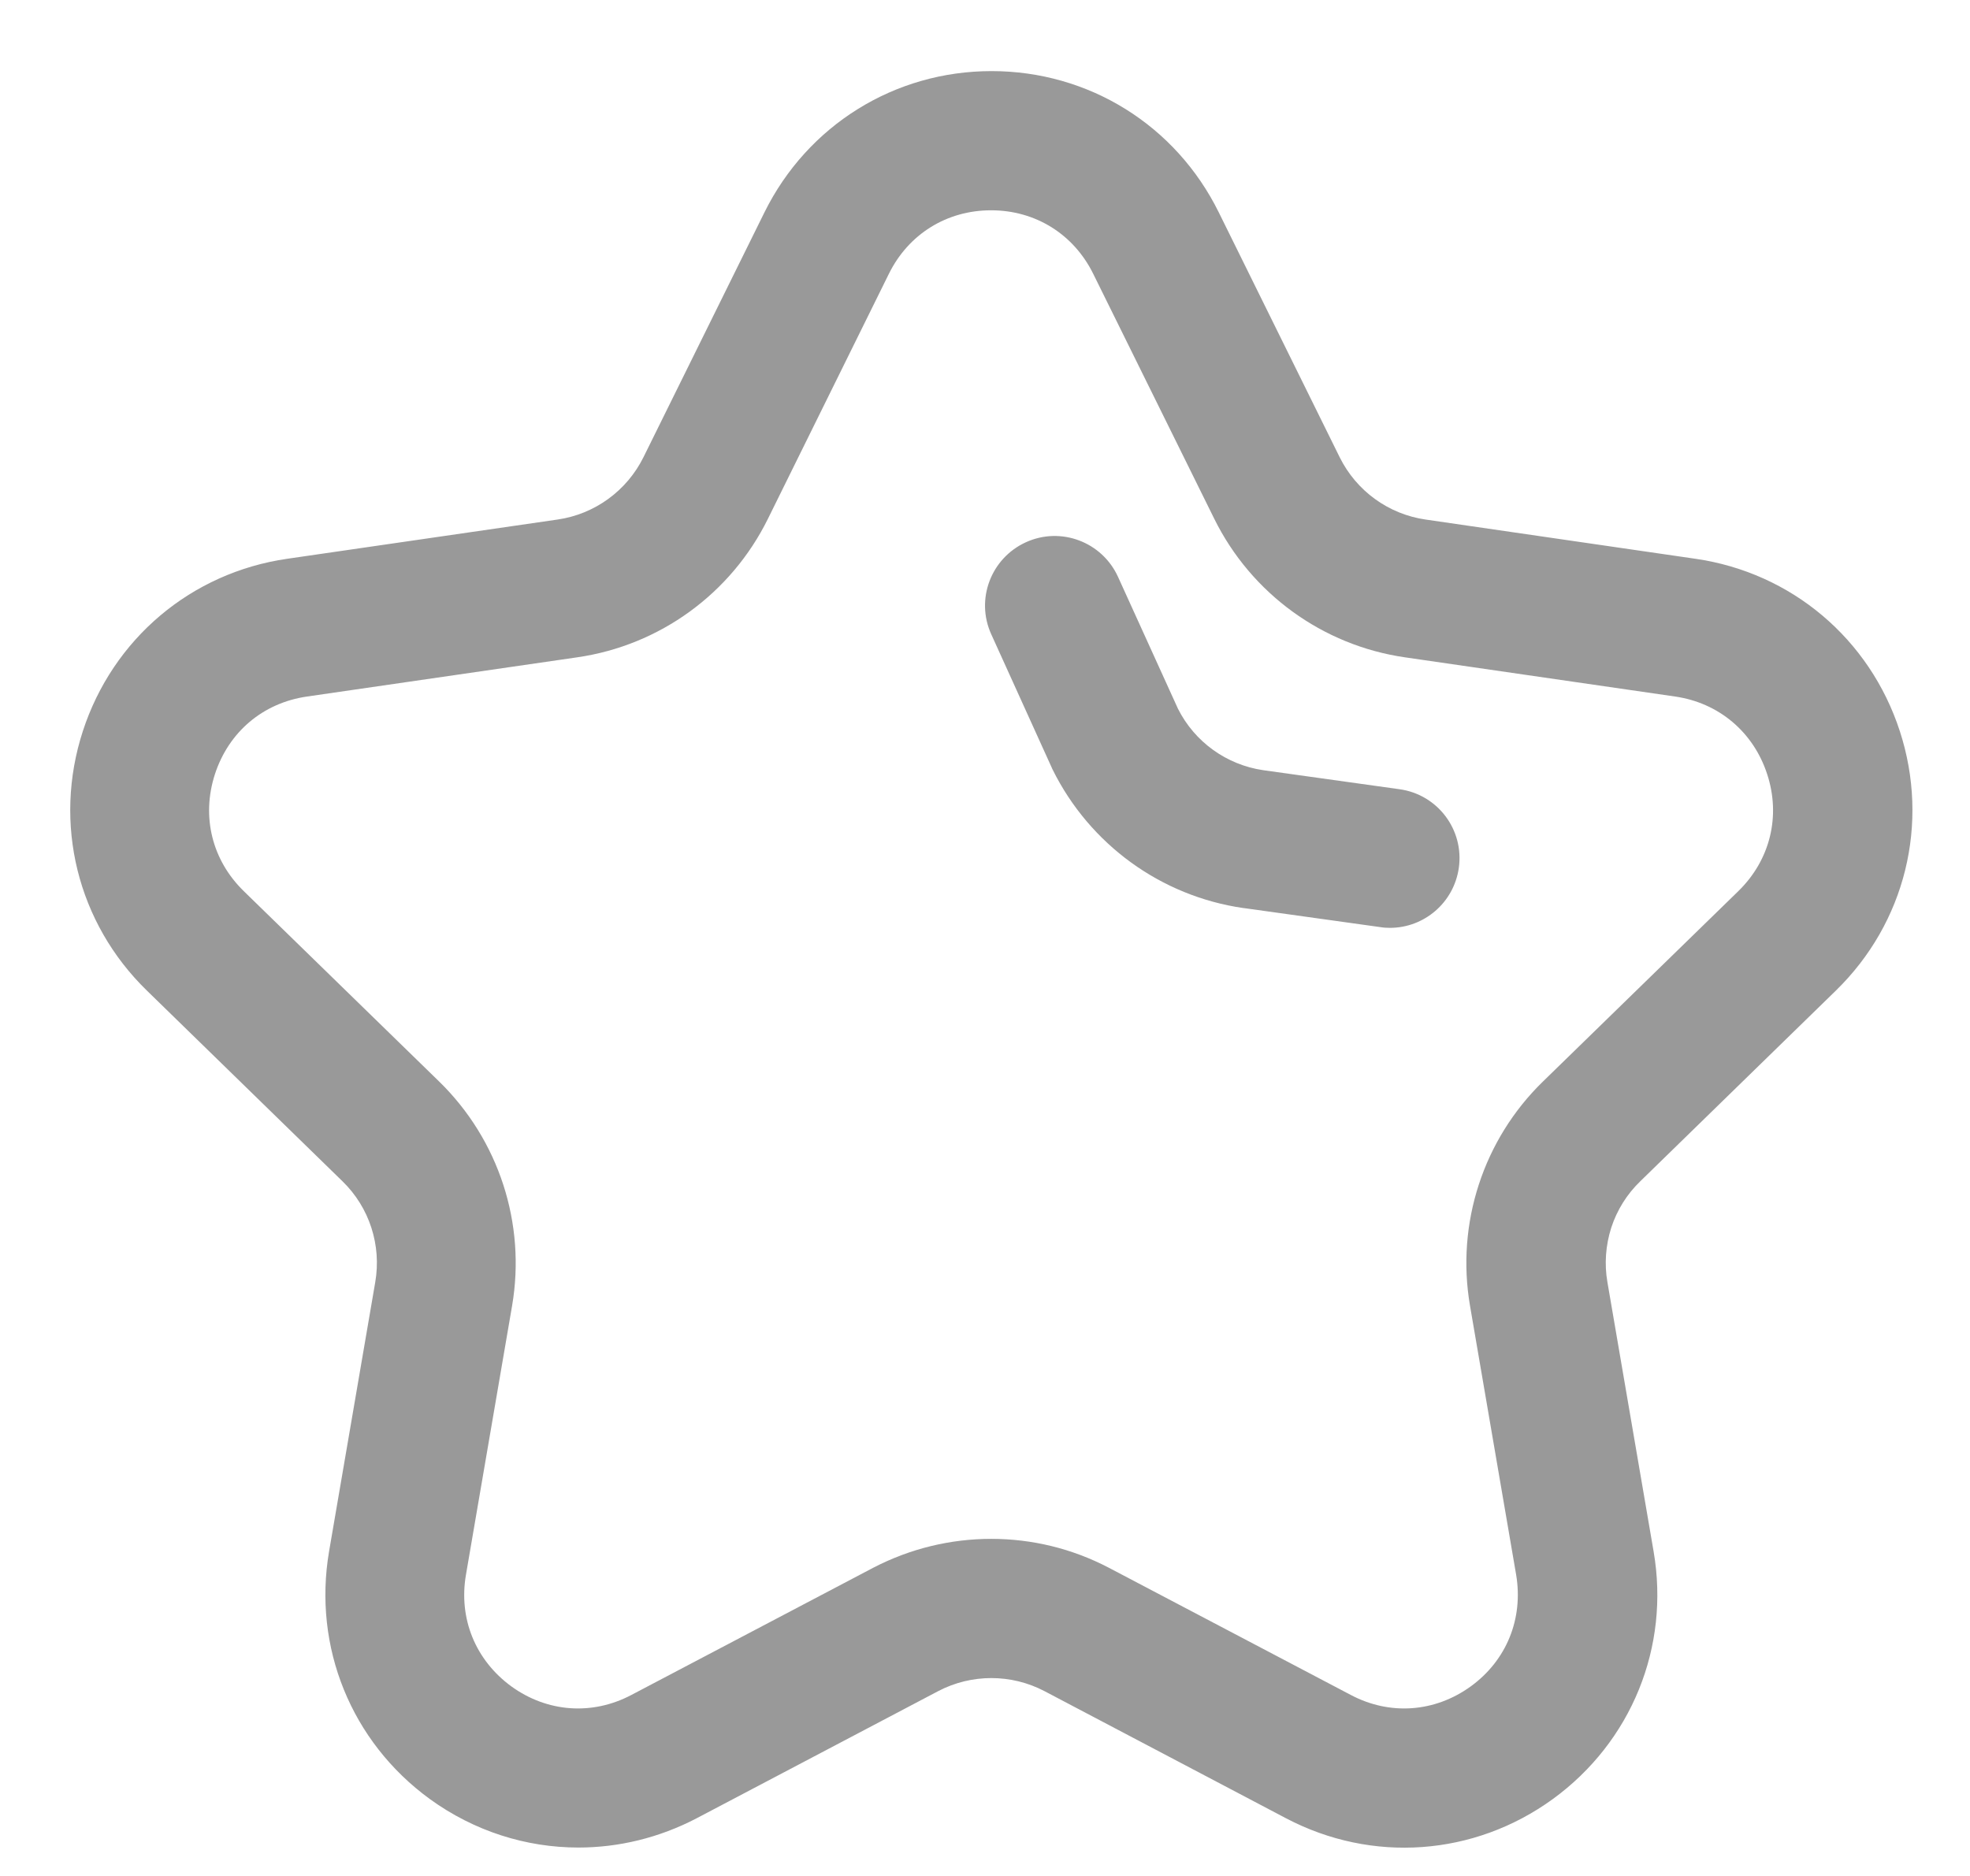
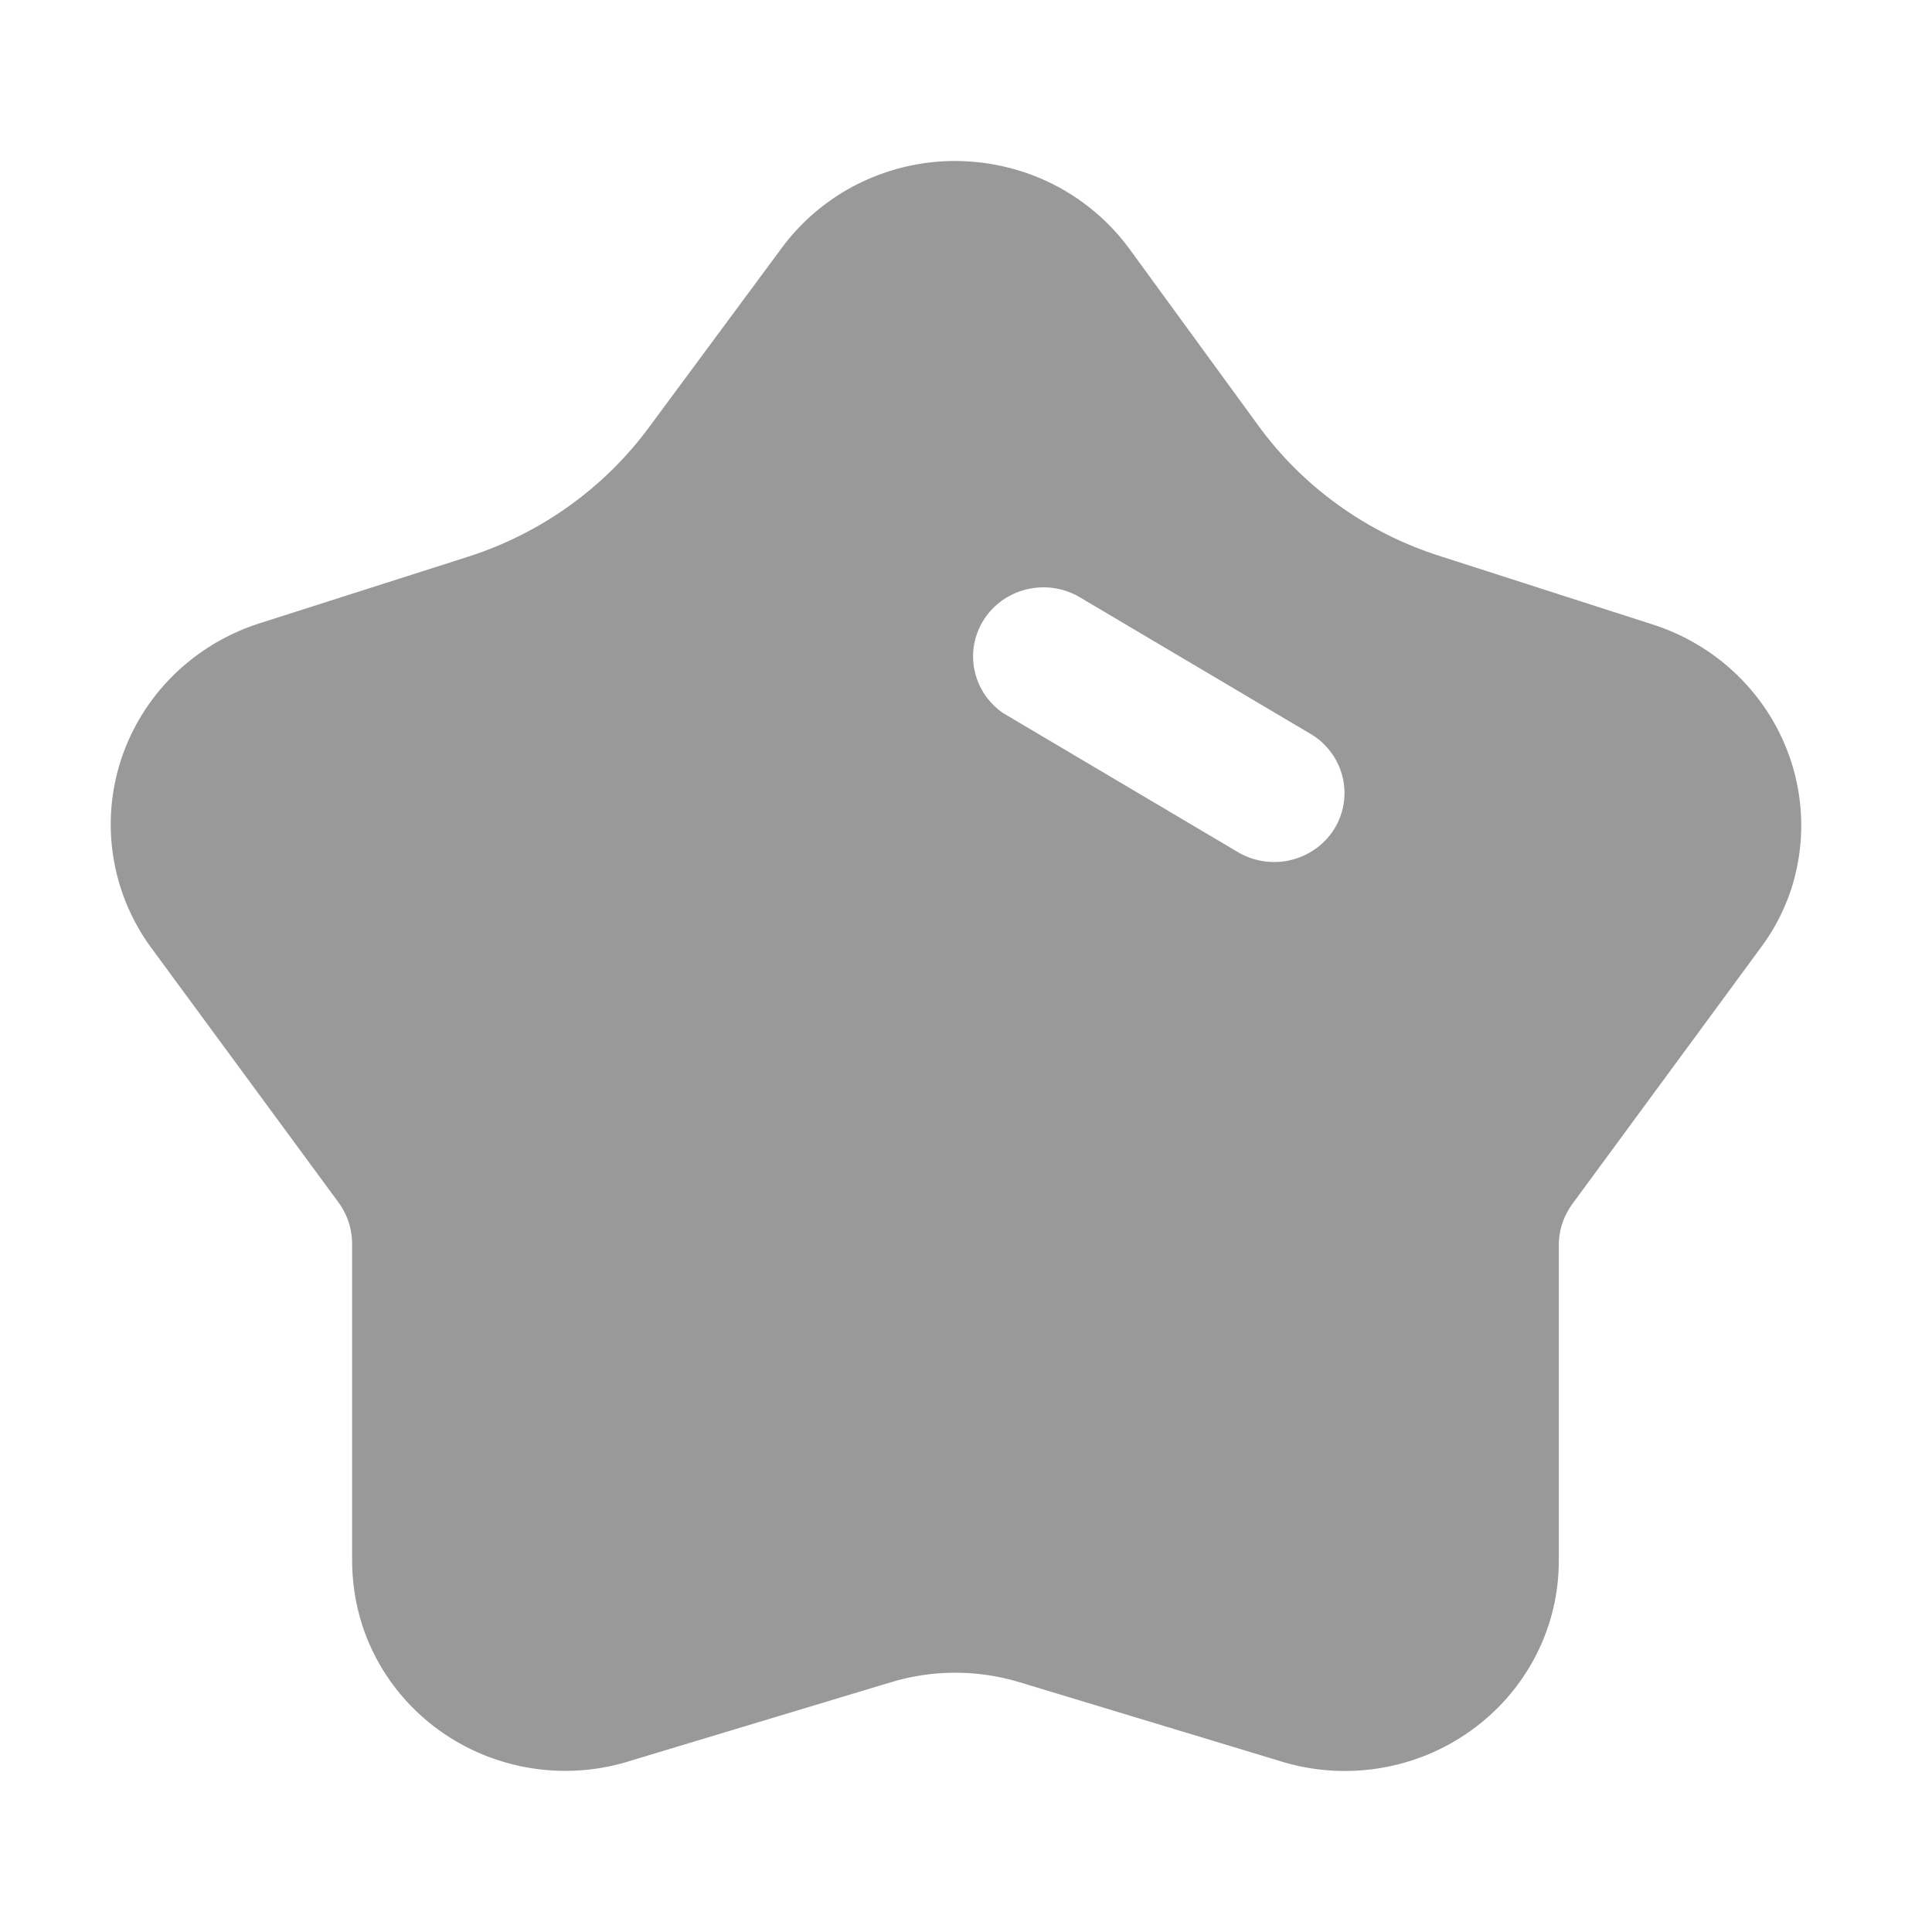
- <svg xmlns="http://www.w3.org/2000/svg" width="21" height="20" viewBox="0 0 21 20" fill="none">
-   <g clip-path="url(#clip0_16461_8585)">
-     <path fill-rule="evenodd" clip-rule="evenodd" d="M4.582 19.18C5.055 19.523 5.609 19.697 6.166 19.697C6.594 19.697 7.026 19.594 7.426 19.385L10.002 18.029C10.356 17.844 10.779 17.844 11.133 18.029L13.709 19.385C14.625 19.867 15.715 19.789 16.553 19.18C17.391 18.57 17.803 17.559 17.627 16.539L17.135 13.67C17.101 13.476 17.116 13.276 17.176 13.088C17.237 12.901 17.343 12.731 17.485 12.594L19.569 10.562C20.311 9.84 20.572 8.779 20.252 7.795C19.932 6.811 19.098 6.105 18.072 5.957L15.197 5.539C14.801 5.482 14.459 5.234 14.281 4.875L12.992 2.264C12.533 1.334 11.606 0.758 10.57 0.758C9.535 0.758 8.608 1.336 8.149 2.264L6.859 4.875C6.682 5.232 6.34 5.482 5.943 5.539L3.063 5.957C2.037 6.105 1.203 6.811 0.883 7.795C0.563 8.779 0.824 9.84 1.567 10.562L3.651 12.594C3.938 12.873 4.068 13.275 4 13.67L3.508 16.539C3.334 17.559 3.744 18.57 4.582 19.18ZM14.399 18.07L11.822 16.715C11.037 16.303 10.098 16.303 9.307 16.715L6.731 18.07C6.313 18.291 5.834 18.256 5.451 17.979C5.068 17.699 4.887 17.256 4.967 16.789L5.459 13.92C5.608 13.045 5.318 12.152 4.682 11.531L2.598 9.5C2.26 9.17 2.145 8.705 2.291 8.254C2.438 7.803 2.803 7.494 3.272 7.426L6.152 7.008C7.033 6.881 7.793 6.328 8.186 5.531L9.475 2.92C9.684 2.496 10.092 2.242 10.565 2.242C11.037 2.242 11.445 2.496 11.654 2.92L12.944 5.531C13.338 6.328 14.098 6.881 14.977 7.008L17.858 7.426C18.324 7.494 18.692 7.805 18.838 8.254C18.985 8.703 18.869 9.17 18.531 9.5L16.447 11.531C15.811 12.15 15.52 13.045 15.67 13.92L16.162 16.789C16.24 17.256 16.061 17.701 15.678 17.979C15.295 18.256 14.816 18.291 14.399 18.07ZM14.713 9.884C14.748 9.89 14.782 9.892 14.817 9.892C15.18 9.892 15.498 9.625 15.551 9.252C15.608 8.845 15.325 8.47 14.918 8.414L13.465 8.211C13.075 8.154 12.735 7.91 12.557 7.556L11.918 6.15C11.748 5.777 11.309 5.611 10.936 5.781C10.563 5.951 10.397 6.39 10.567 6.763L11.211 8.183C11.213 8.189 11.215 8.194 11.218 8.199C11.219 8.201 11.22 8.203 11.221 8.205C11.616 9.002 12.375 9.554 13.254 9.681H13.258L14.713 9.884Z" fill="#999999" />
-   </g>
-   <defs>
- </defs>
+ <svg xmlns="http://www.w3.org/2000/svg" width="24" height="24" viewBox="0 0 24 24" fill="none">
+   <path d="M20.513 7.752L17.895 6.91C16.977 6.62 16.179 6.046 15.621 5.273L14.018 3.075C13.855 2.856 13.658 2.663 13.435 2.503C13.152 2.3 12.832 2.154 12.492 2.074C12.152 1.993 11.799 1.978 11.454 2.031C11.108 2.085 10.777 2.204 10.478 2.383C10.18 2.563 9.92 2.798 9.715 3.075L8.088 5.273C7.529 6.046 6.732 6.622 5.814 6.916L3.196 7.752C2.801 7.883 2.443 8.102 2.149 8.393C1.856 8.684 1.636 9.038 1.507 9.427C1.378 9.817 1.343 10.23 1.406 10.635C1.468 11.039 1.626 11.424 1.867 11.758L4.199 14.929C4.315 15.083 4.376 15.27 4.374 15.462V19.371C4.373 19.651 4.416 19.929 4.502 20.195C4.609 20.522 4.781 20.825 5.008 21.086C5.235 21.347 5.512 21.561 5.824 21.717C6.135 21.872 6.475 21.965 6.824 21.991C7.173 22.017 7.523 21.974 7.855 21.866L11.062 20.899C11.586 20.739 12.147 20.739 12.671 20.899L15.866 21.866C16.267 21.997 16.694 22.033 17.112 21.969C17.53 21.906 17.927 21.745 18.268 21.501C18.611 21.257 18.888 20.937 19.079 20.566C19.27 20.196 19.367 19.786 19.364 19.371V15.479C19.362 15.287 19.424 15.101 19.539 14.947L21.871 11.775C22.036 11.555 22.164 11.309 22.25 11.049C22.465 10.385 22.402 9.665 22.076 9.047C21.75 8.429 21.188 7.963 20.513 7.752ZM16.569 10.307C16.508 10.402 16.428 10.485 16.334 10.55C16.24 10.615 16.134 10.662 16.022 10.687C15.91 10.712 15.794 10.715 15.681 10.696C15.567 10.677 15.459 10.636 15.362 10.576L12.464 8.86C12.279 8.734 12.151 8.544 12.106 8.327C12.06 8.111 12.102 7.886 12.221 7.699C12.34 7.512 12.528 7.377 12.746 7.323C12.964 7.268 13.195 7.298 13.391 7.406L16.289 9.122C16.387 9.181 16.471 9.259 16.538 9.351C16.605 9.443 16.653 9.547 16.679 9.657C16.705 9.767 16.709 9.881 16.69 9.993C16.671 10.104 16.63 10.211 16.569 10.307Z" fill="#999999" />
</svg>
